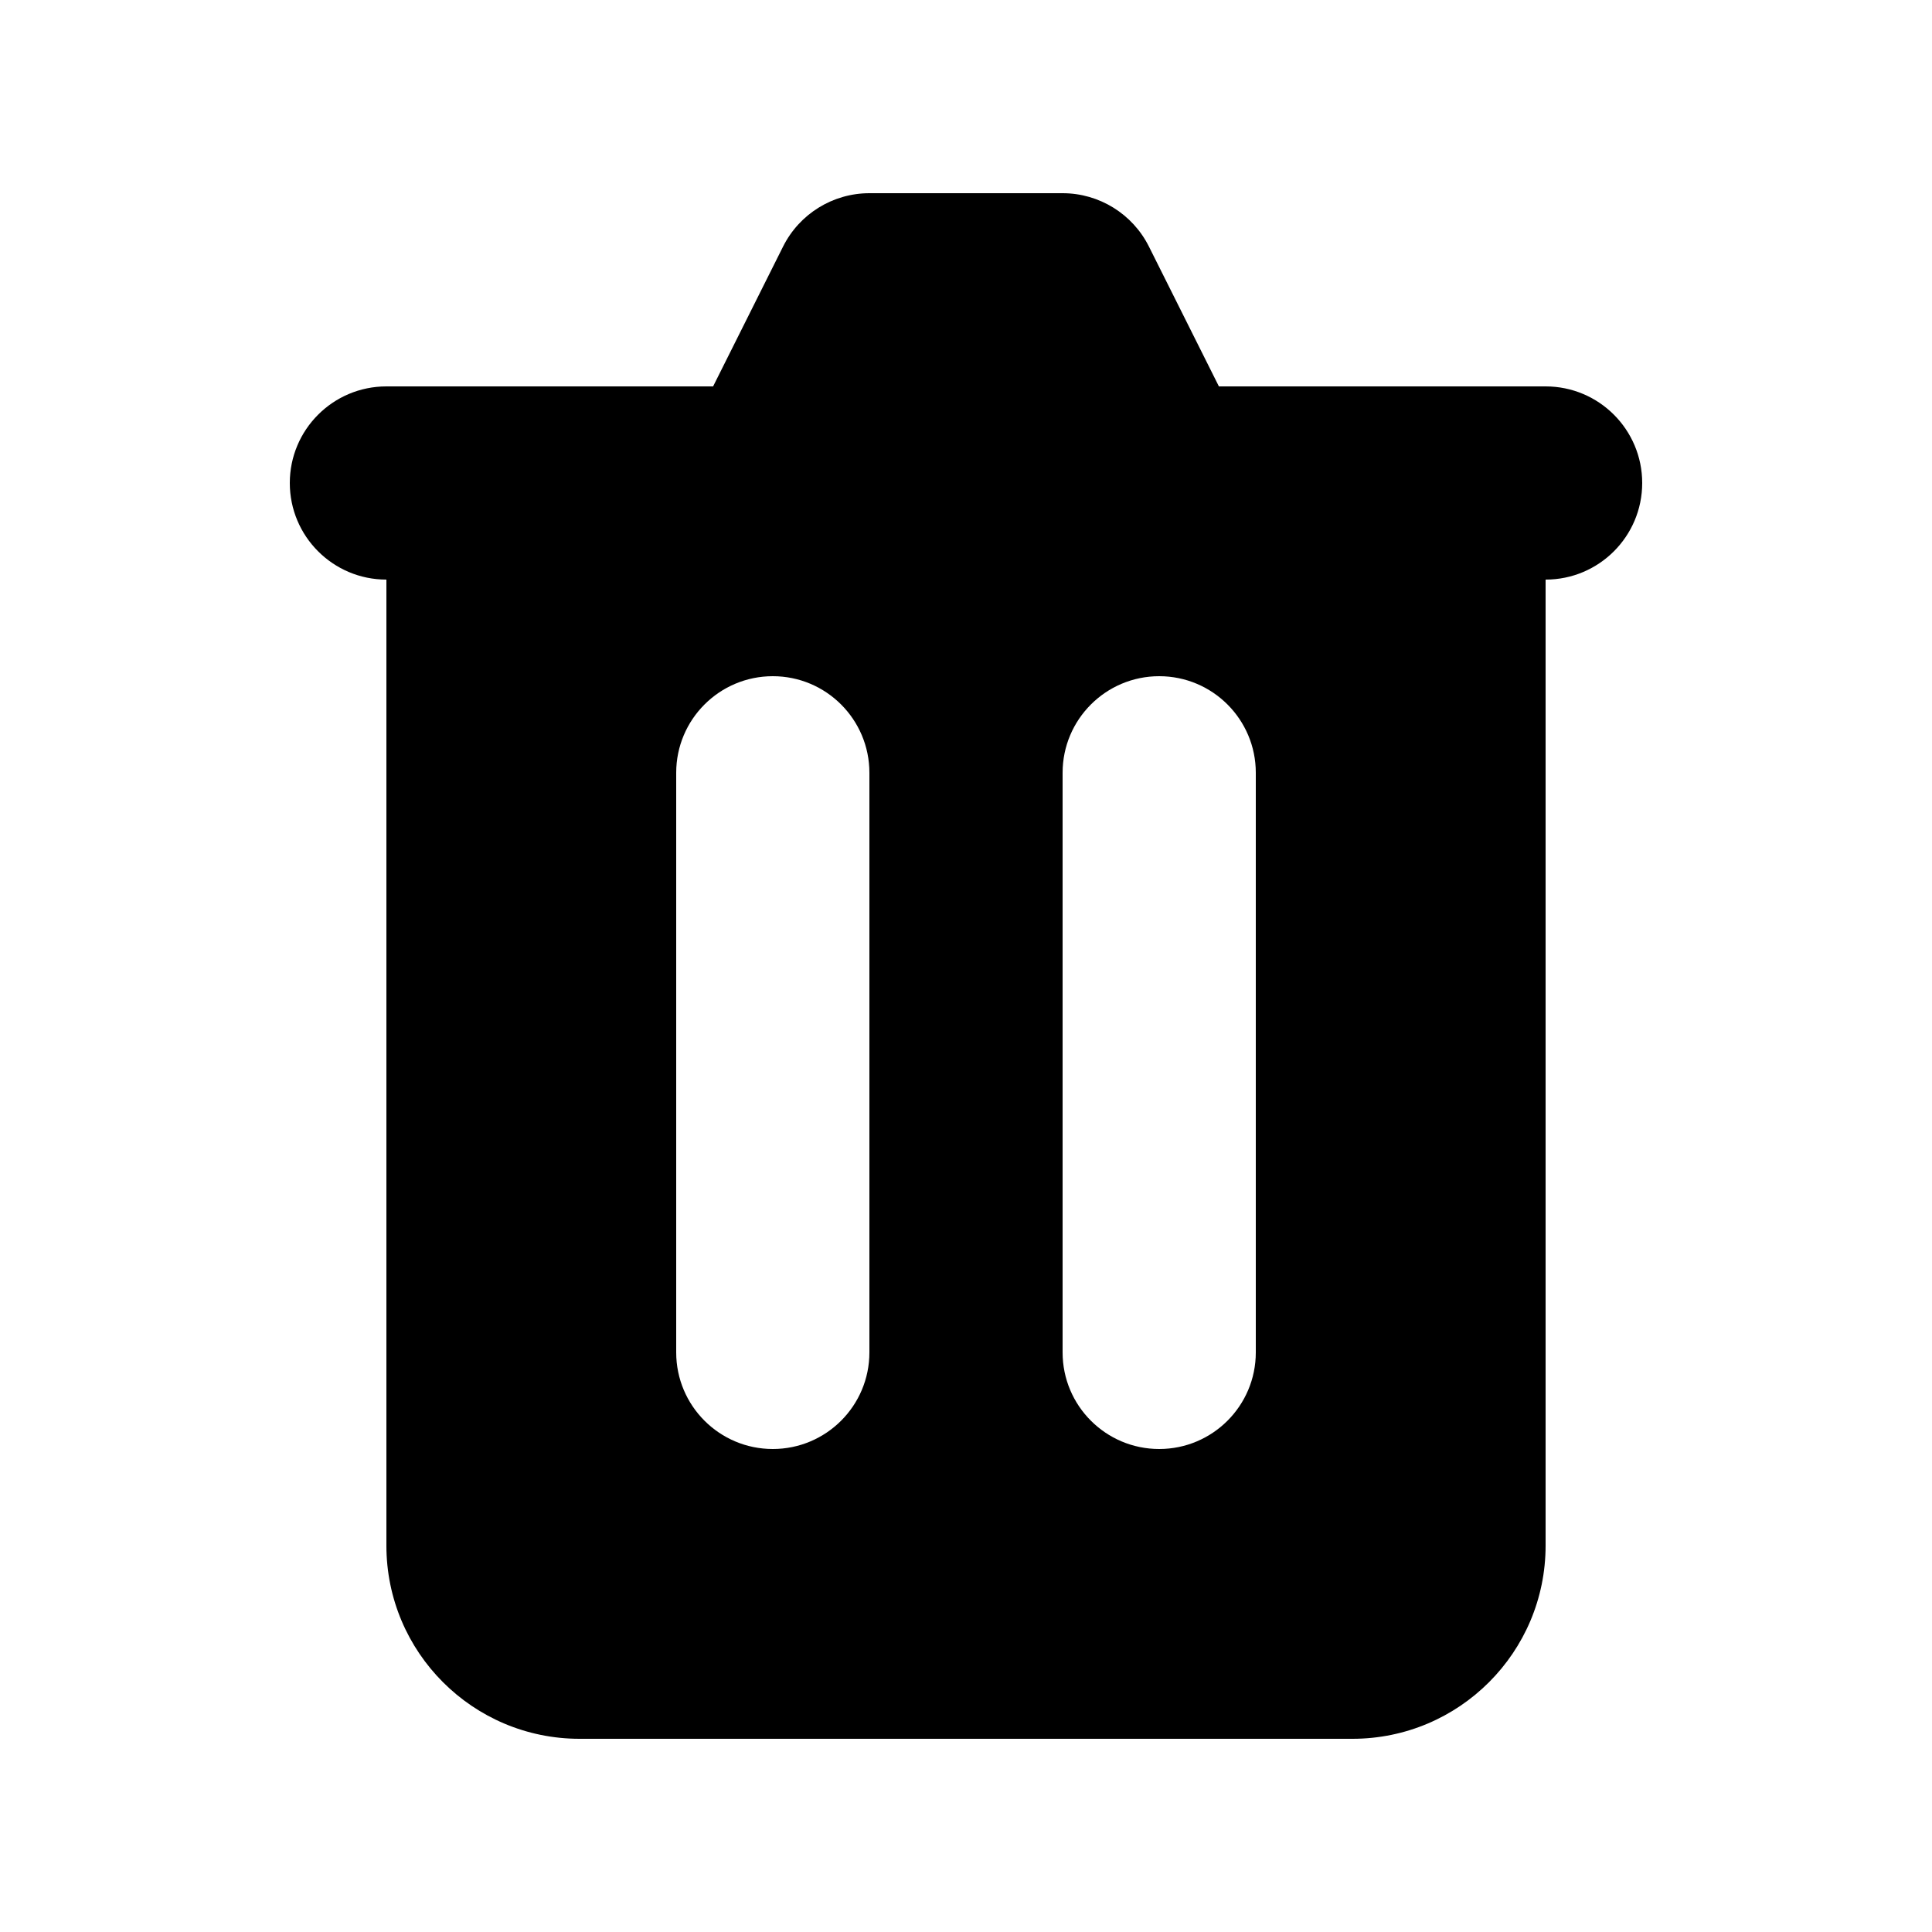
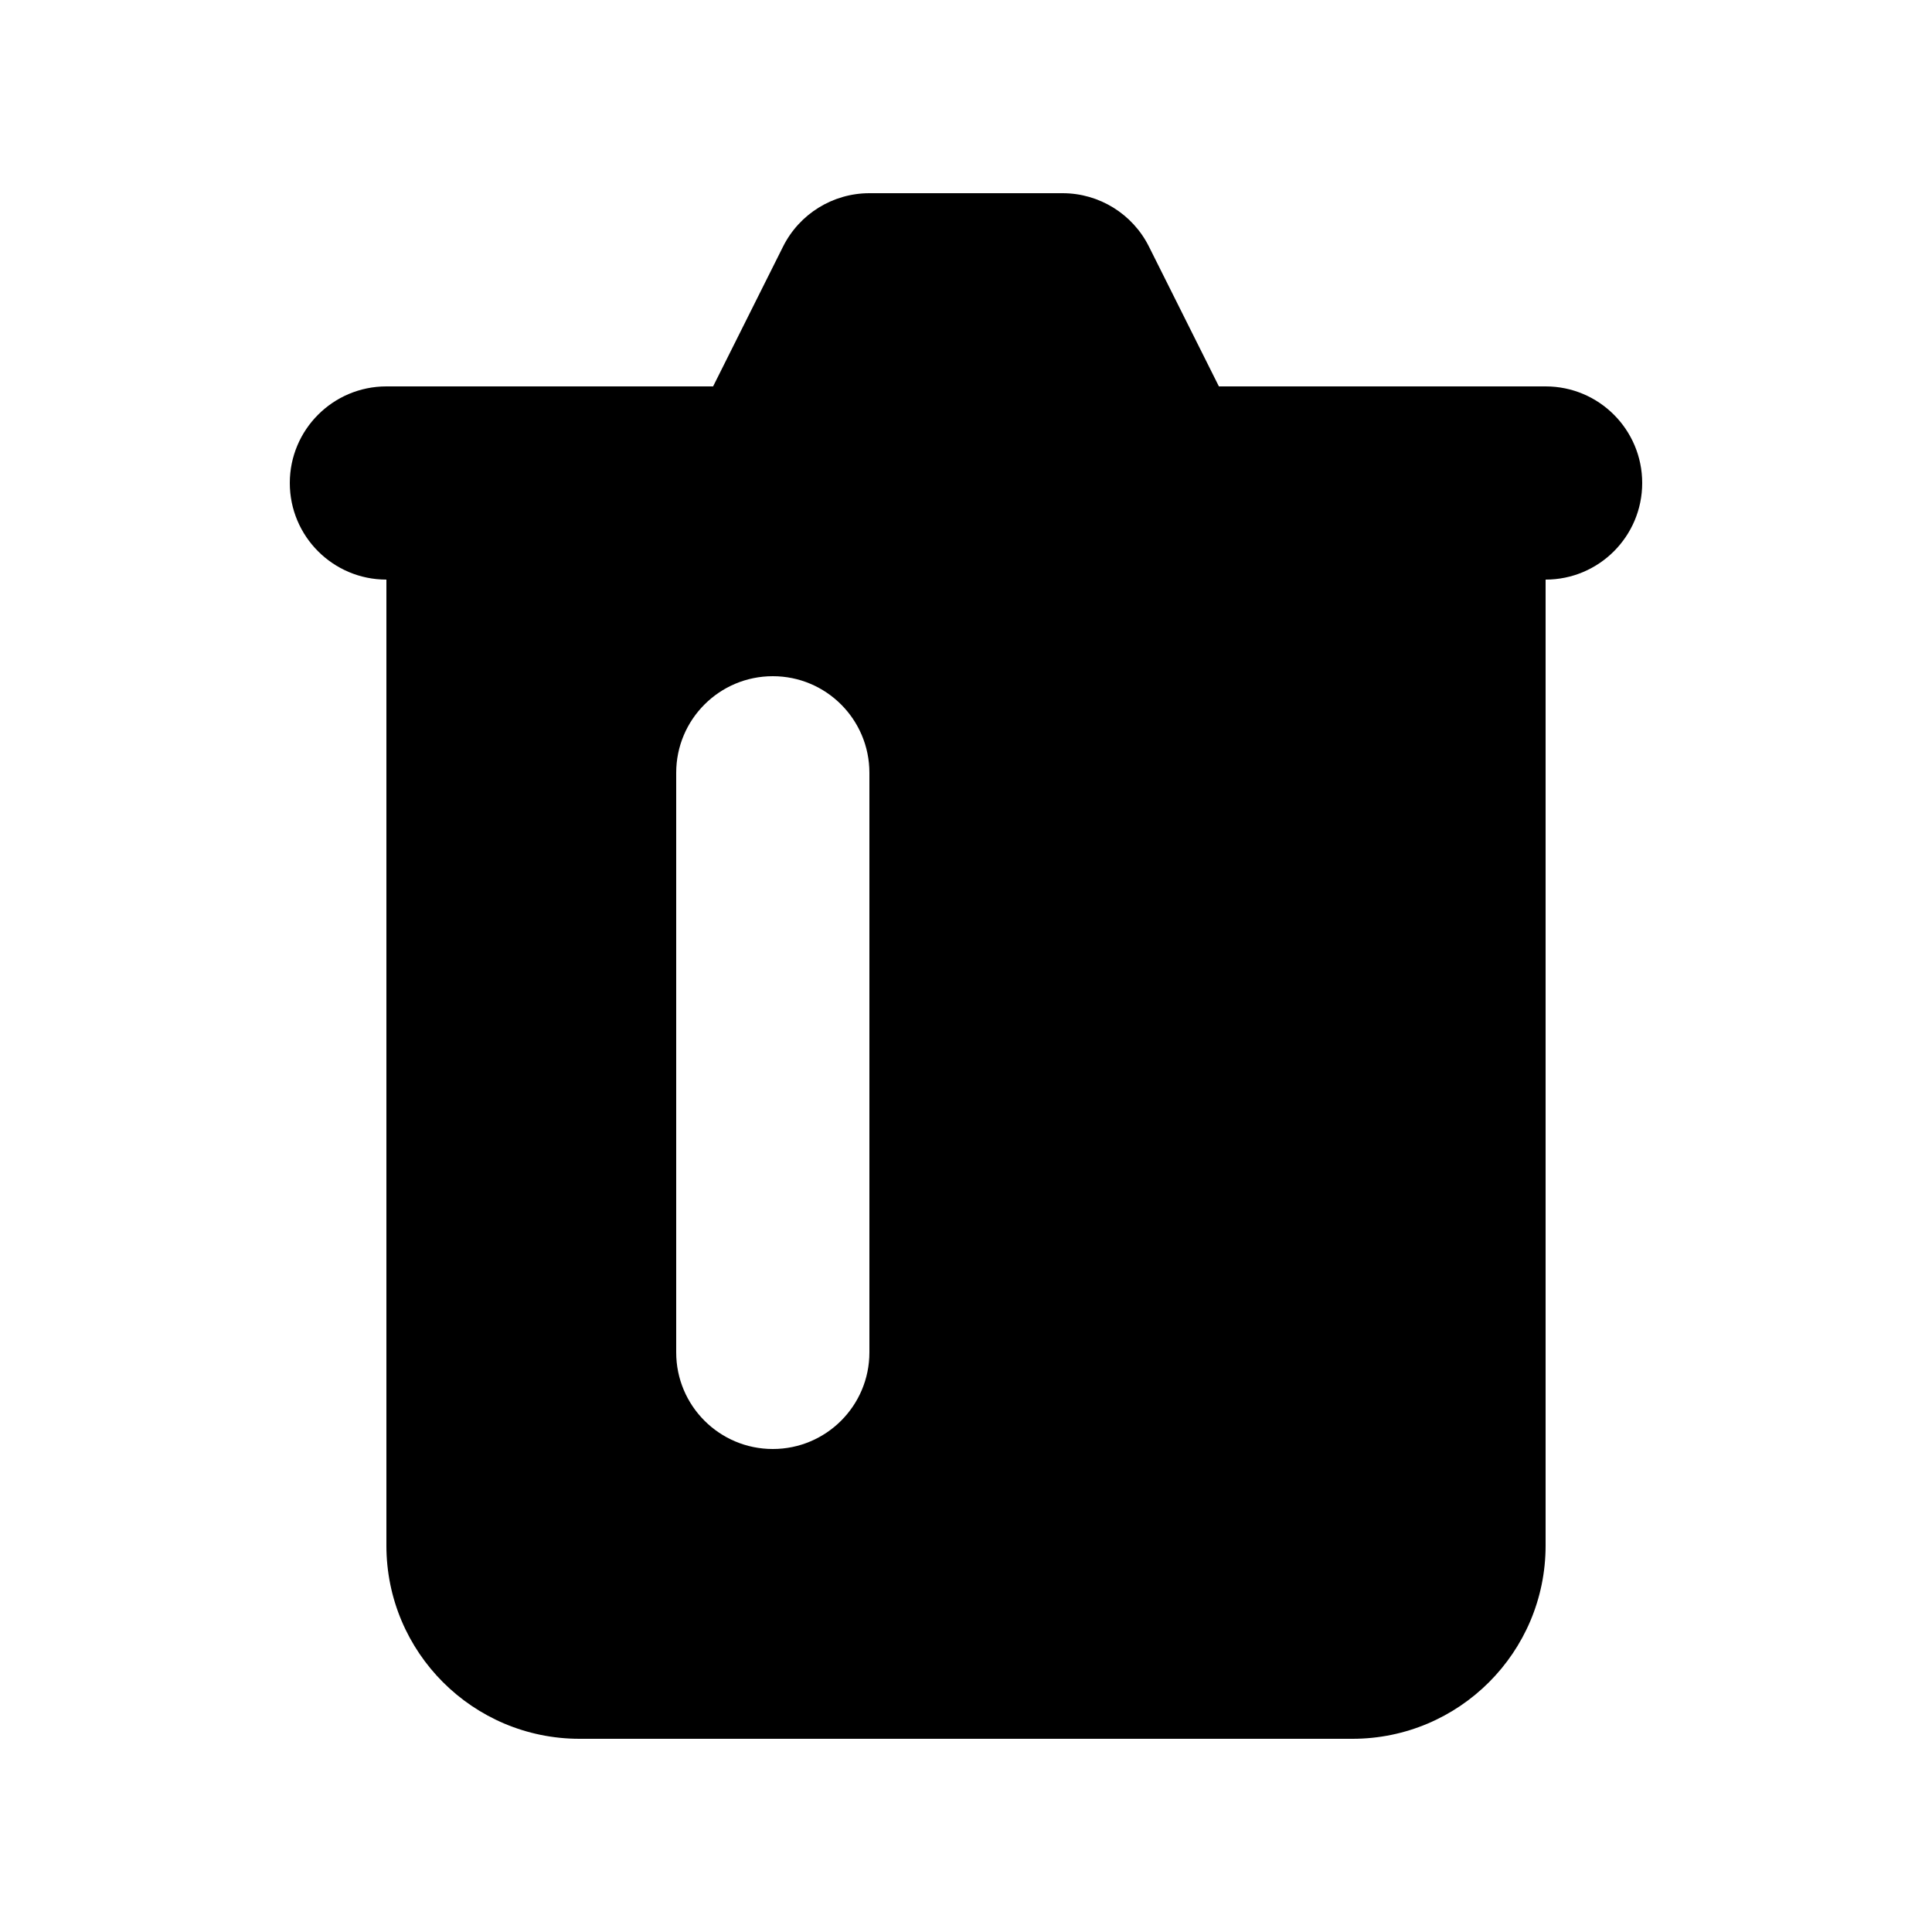
<svg fill="currentColor" viewBox="0 0 20 20">
-   <path fill-rule="evenodd" d="M9 2a1 1 0 00-.894.553L7.382 4H4a1 1 0 000 2v10a2 2 0 002 2h8a2 2 0 002-2V6a1 1 0 100-2h-3.382l-.724-1.447A1 1 0 0011 2H9zM7 8a1 1 0 012 0v6a1 1 0 11-2 0V8zm5-1a1 1 0 00-1 1v6a1 1 0 102 0V8a1 1 0 00-1-1z" clip-rule="evenodd" />
+   <path fillRule="evenodd" d="M9 2a1 1 0 00-.894.553L7.382 4H4a1 1 0 000 2v10a2 2 0 002 2h8a2 2 0 002-2V6a1 1 0 100-2h-3.382l-.724-1.447A1 1 0 0011 2H9zM7 8a1 1 0 012 0v6a1 1 0 11-2 0V8zm5-1a1 1 0 00-1 1v6a1 1 0 102 0V8a1 1 0 00-1-1z" clipRule="evenodd" />
</svg>
